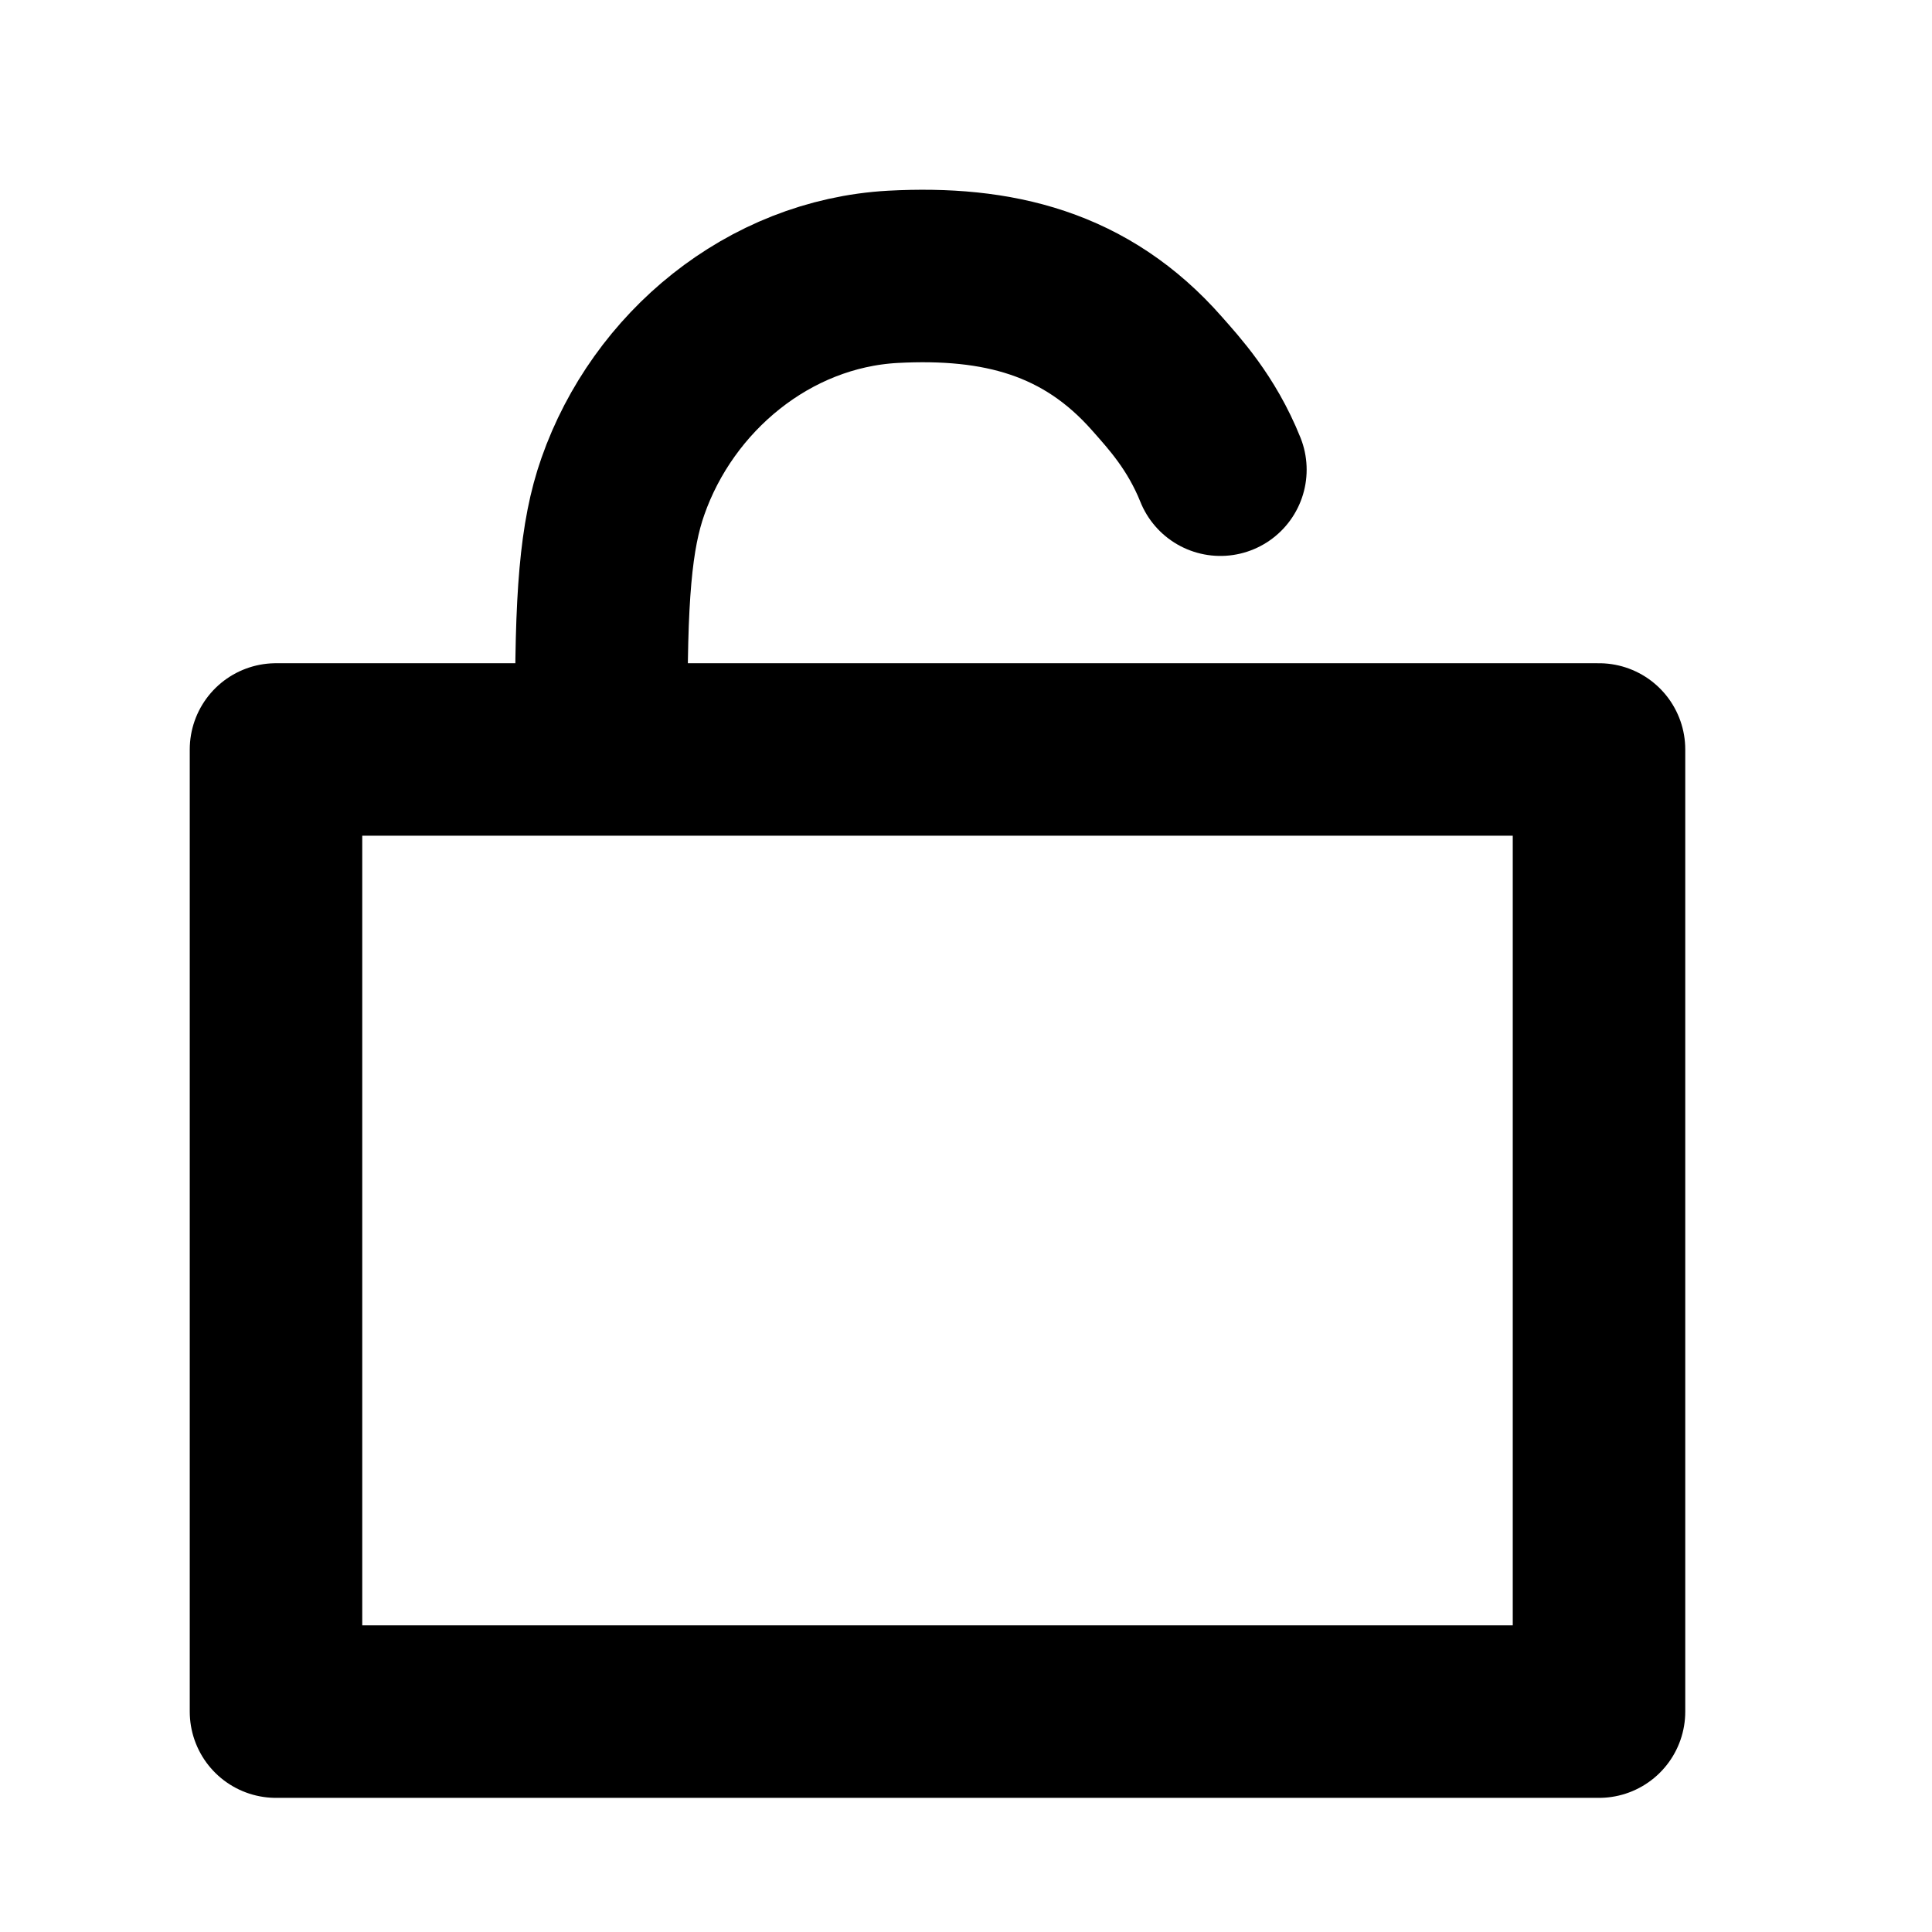
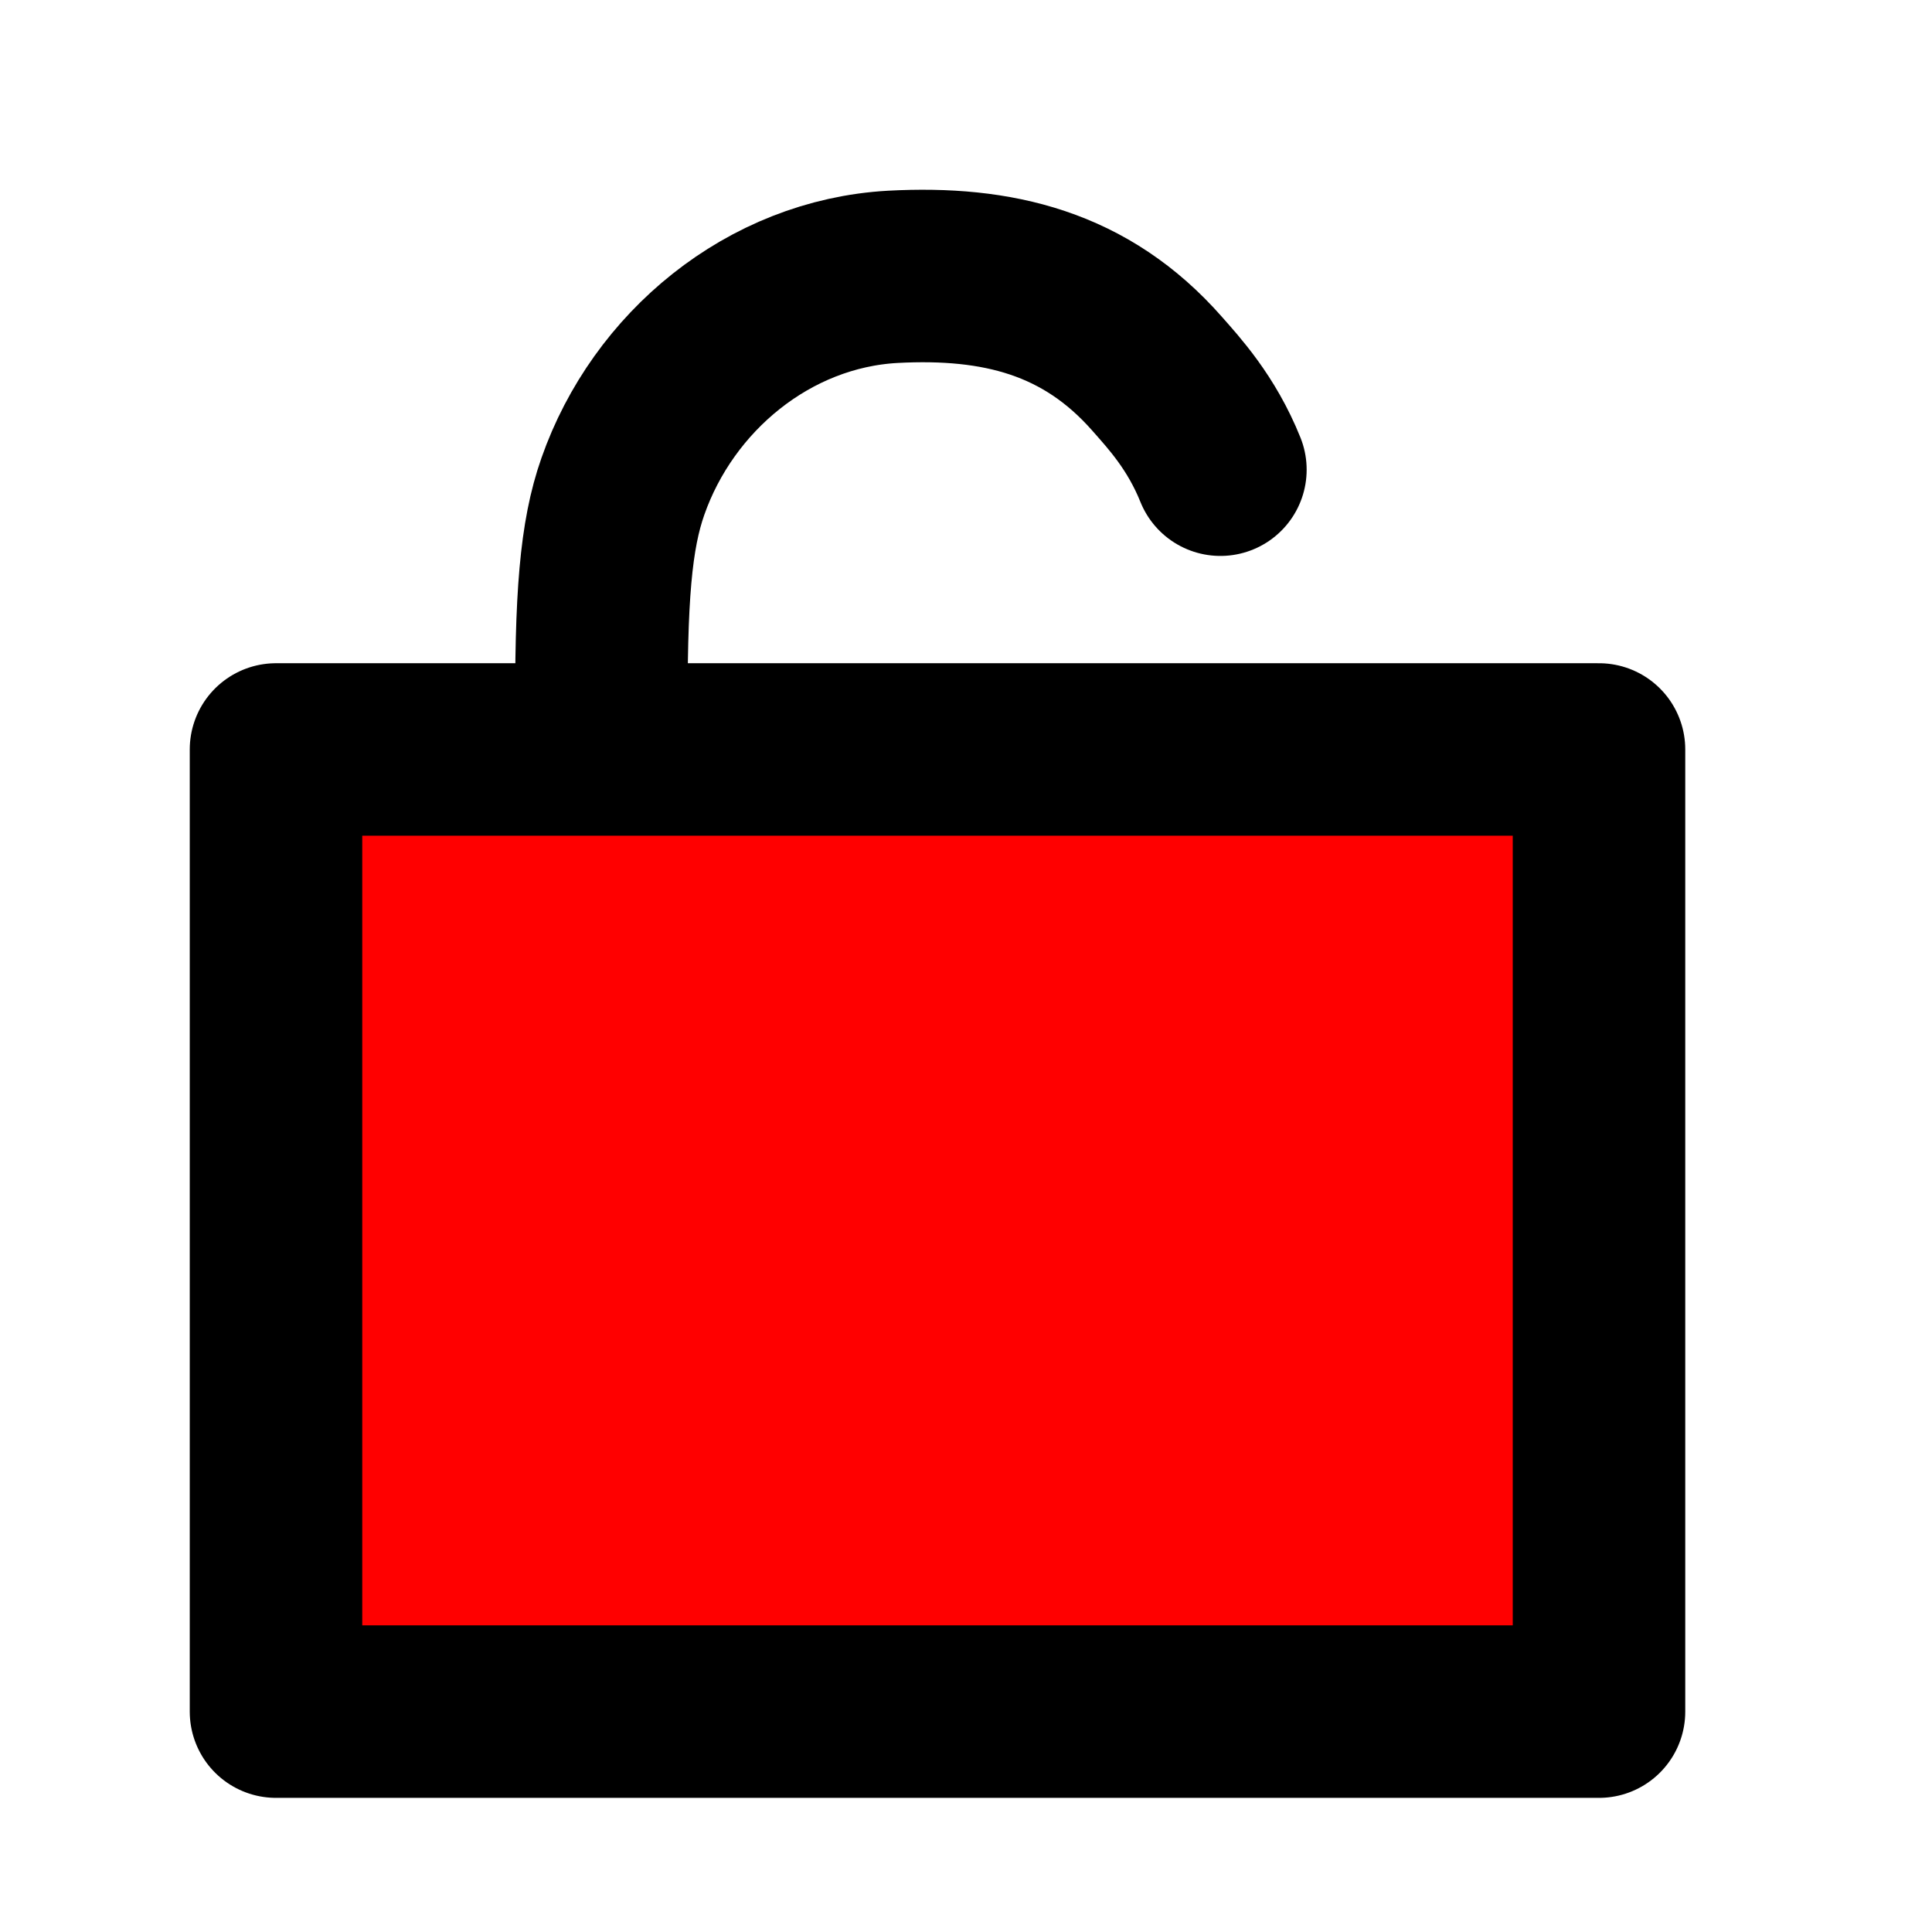
- <svg xmlns="http://www.w3.org/2000/svg" width="28" height="28" viewBox="0 0 28 28" fill="none">
+ <svg xmlns="http://www.w3.org/2000/svg" width="280" height="280" viewBox="0 0 28 28" fill="red">
  <path d="M17.687 6.807C17.412 6.122 17.011 5.691 16.77 5.417C15.738 4.243 14.456 3.931 12.94 4.012C11.139 4.112 9.608 5.39 9.027 7.05C8.78 7.753 8.703 8.65 8.718 10.5" stroke="black" stroke-width="2.5" stroke-miterlimit="10" stroke-linecap="round" stroke-linejoin="round" fill="none" data-nofill="true" />
  <path d="M23.174 10.862H4V24.806H23.174V10.862Z" stroke="black" stroke-width="2.5" stroke-linecap="round" stroke-linejoin="round" />
</svg>
